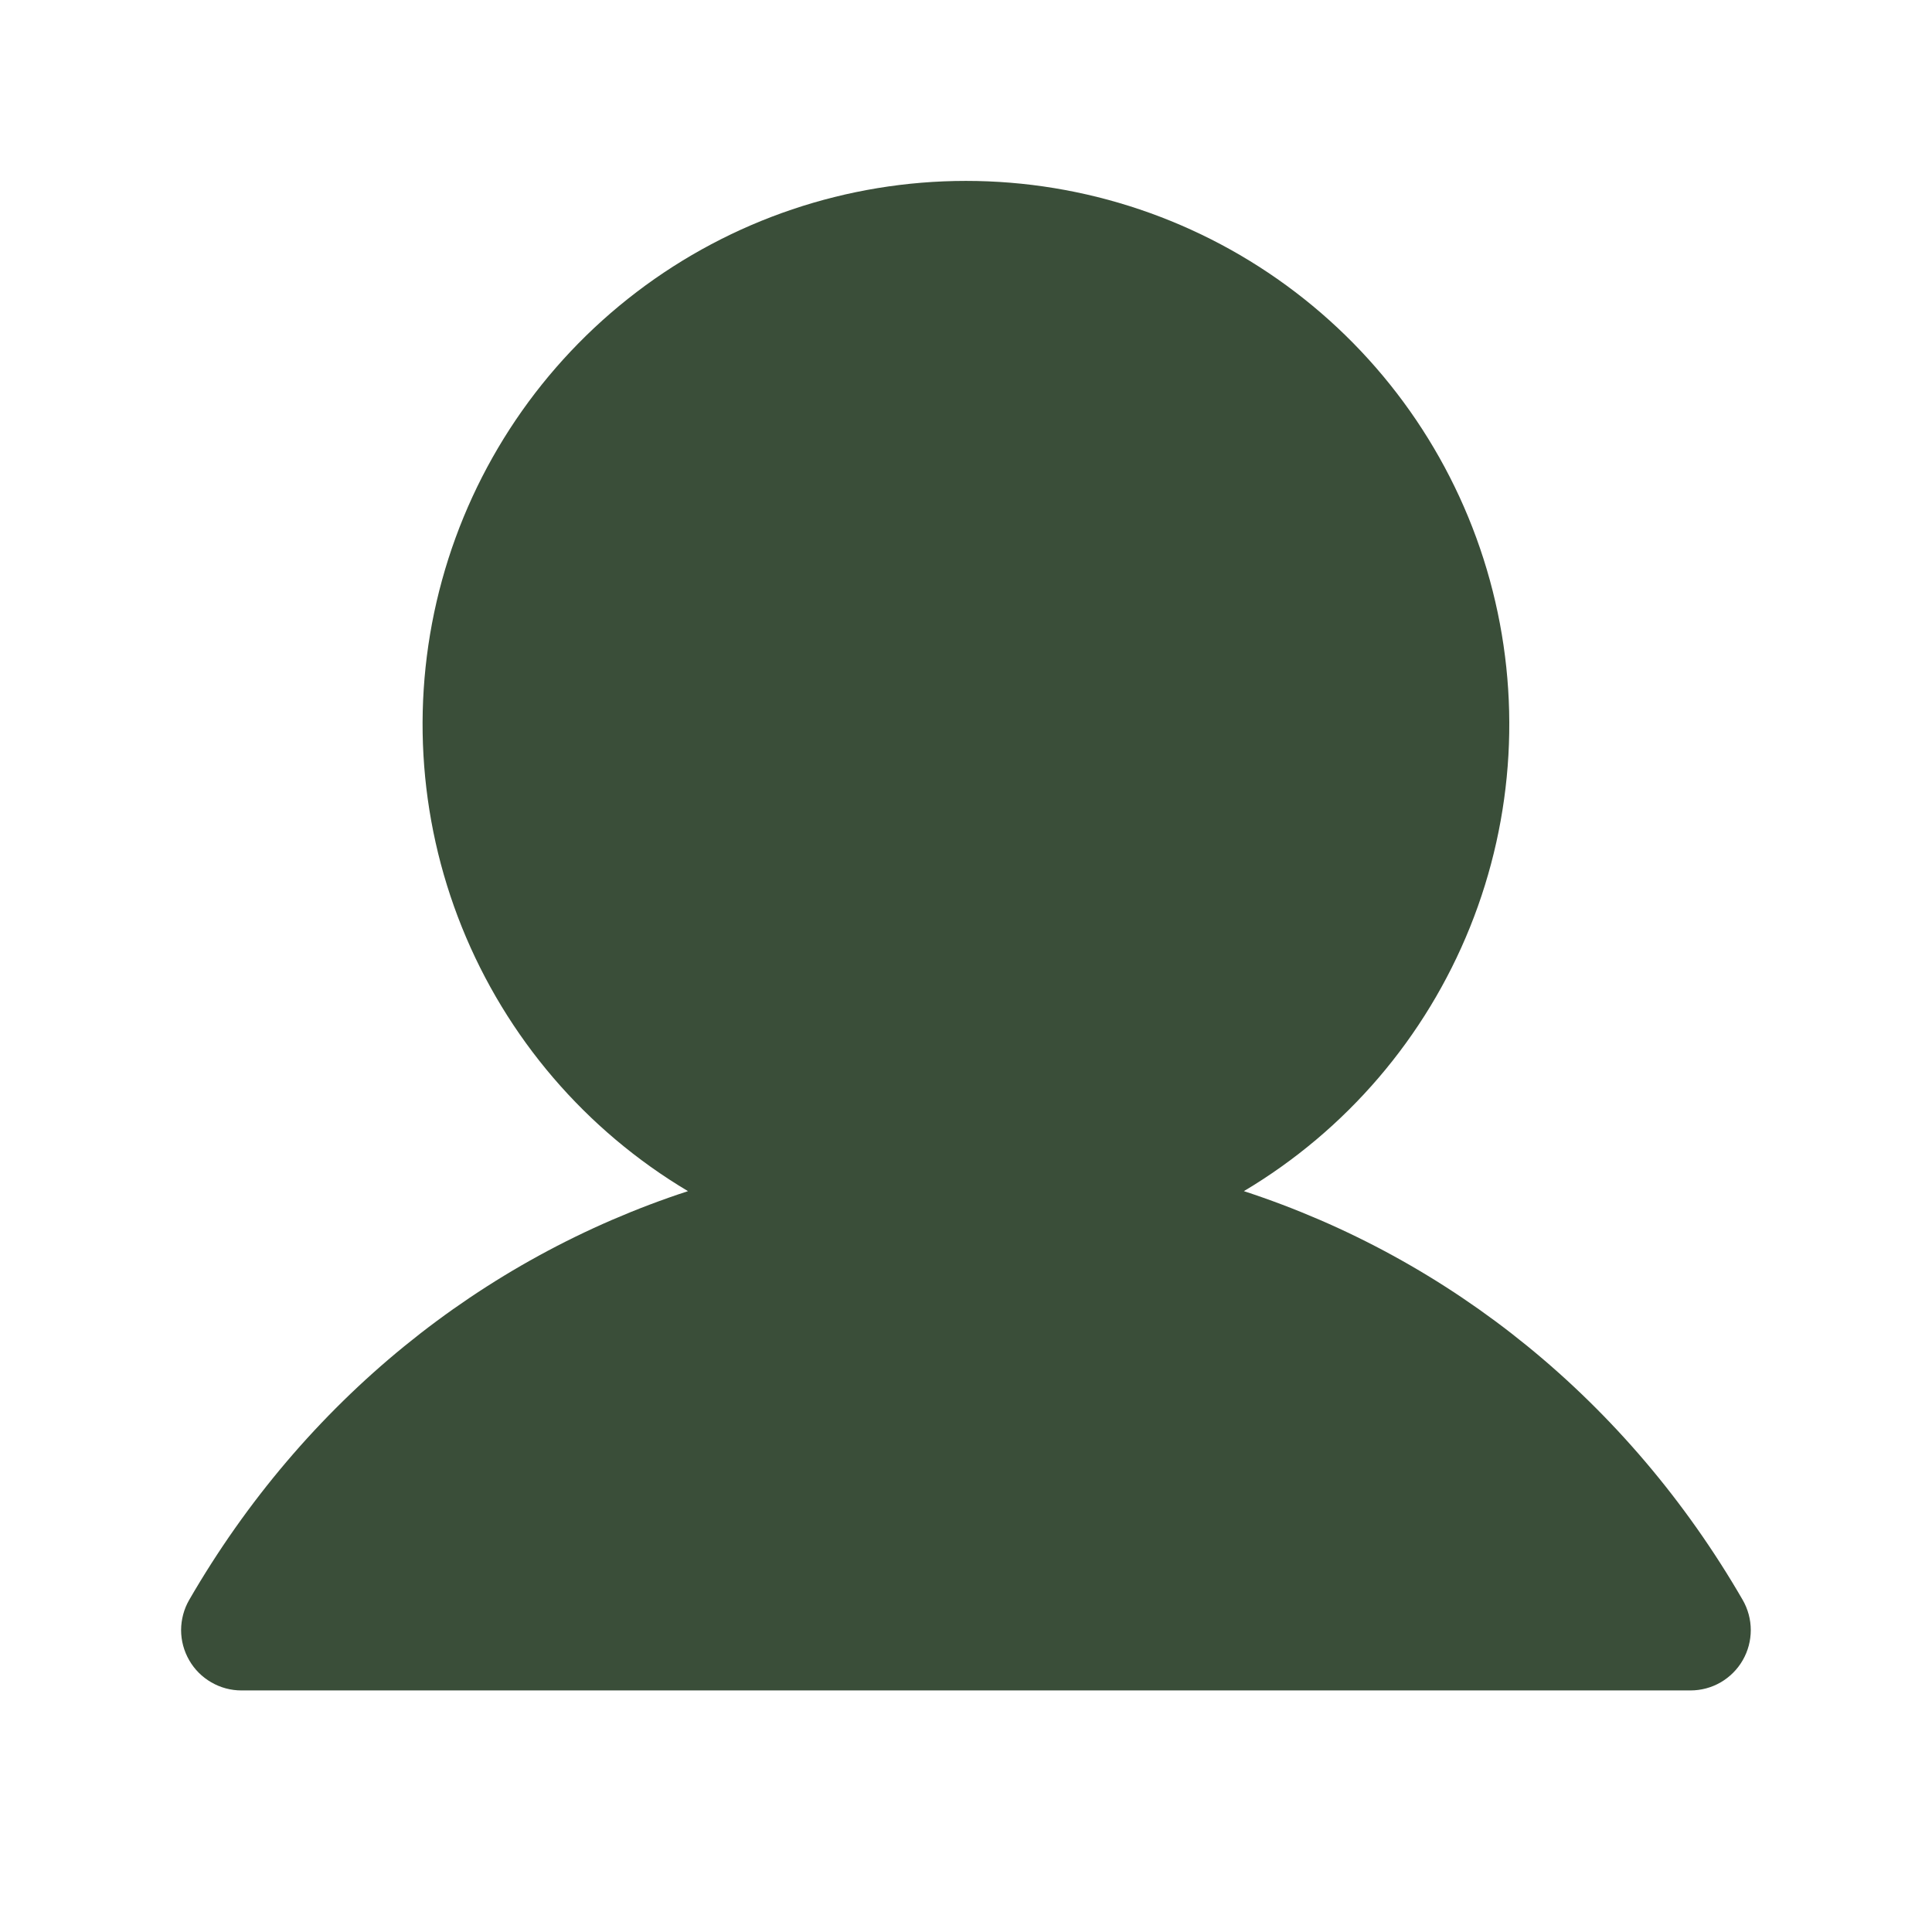
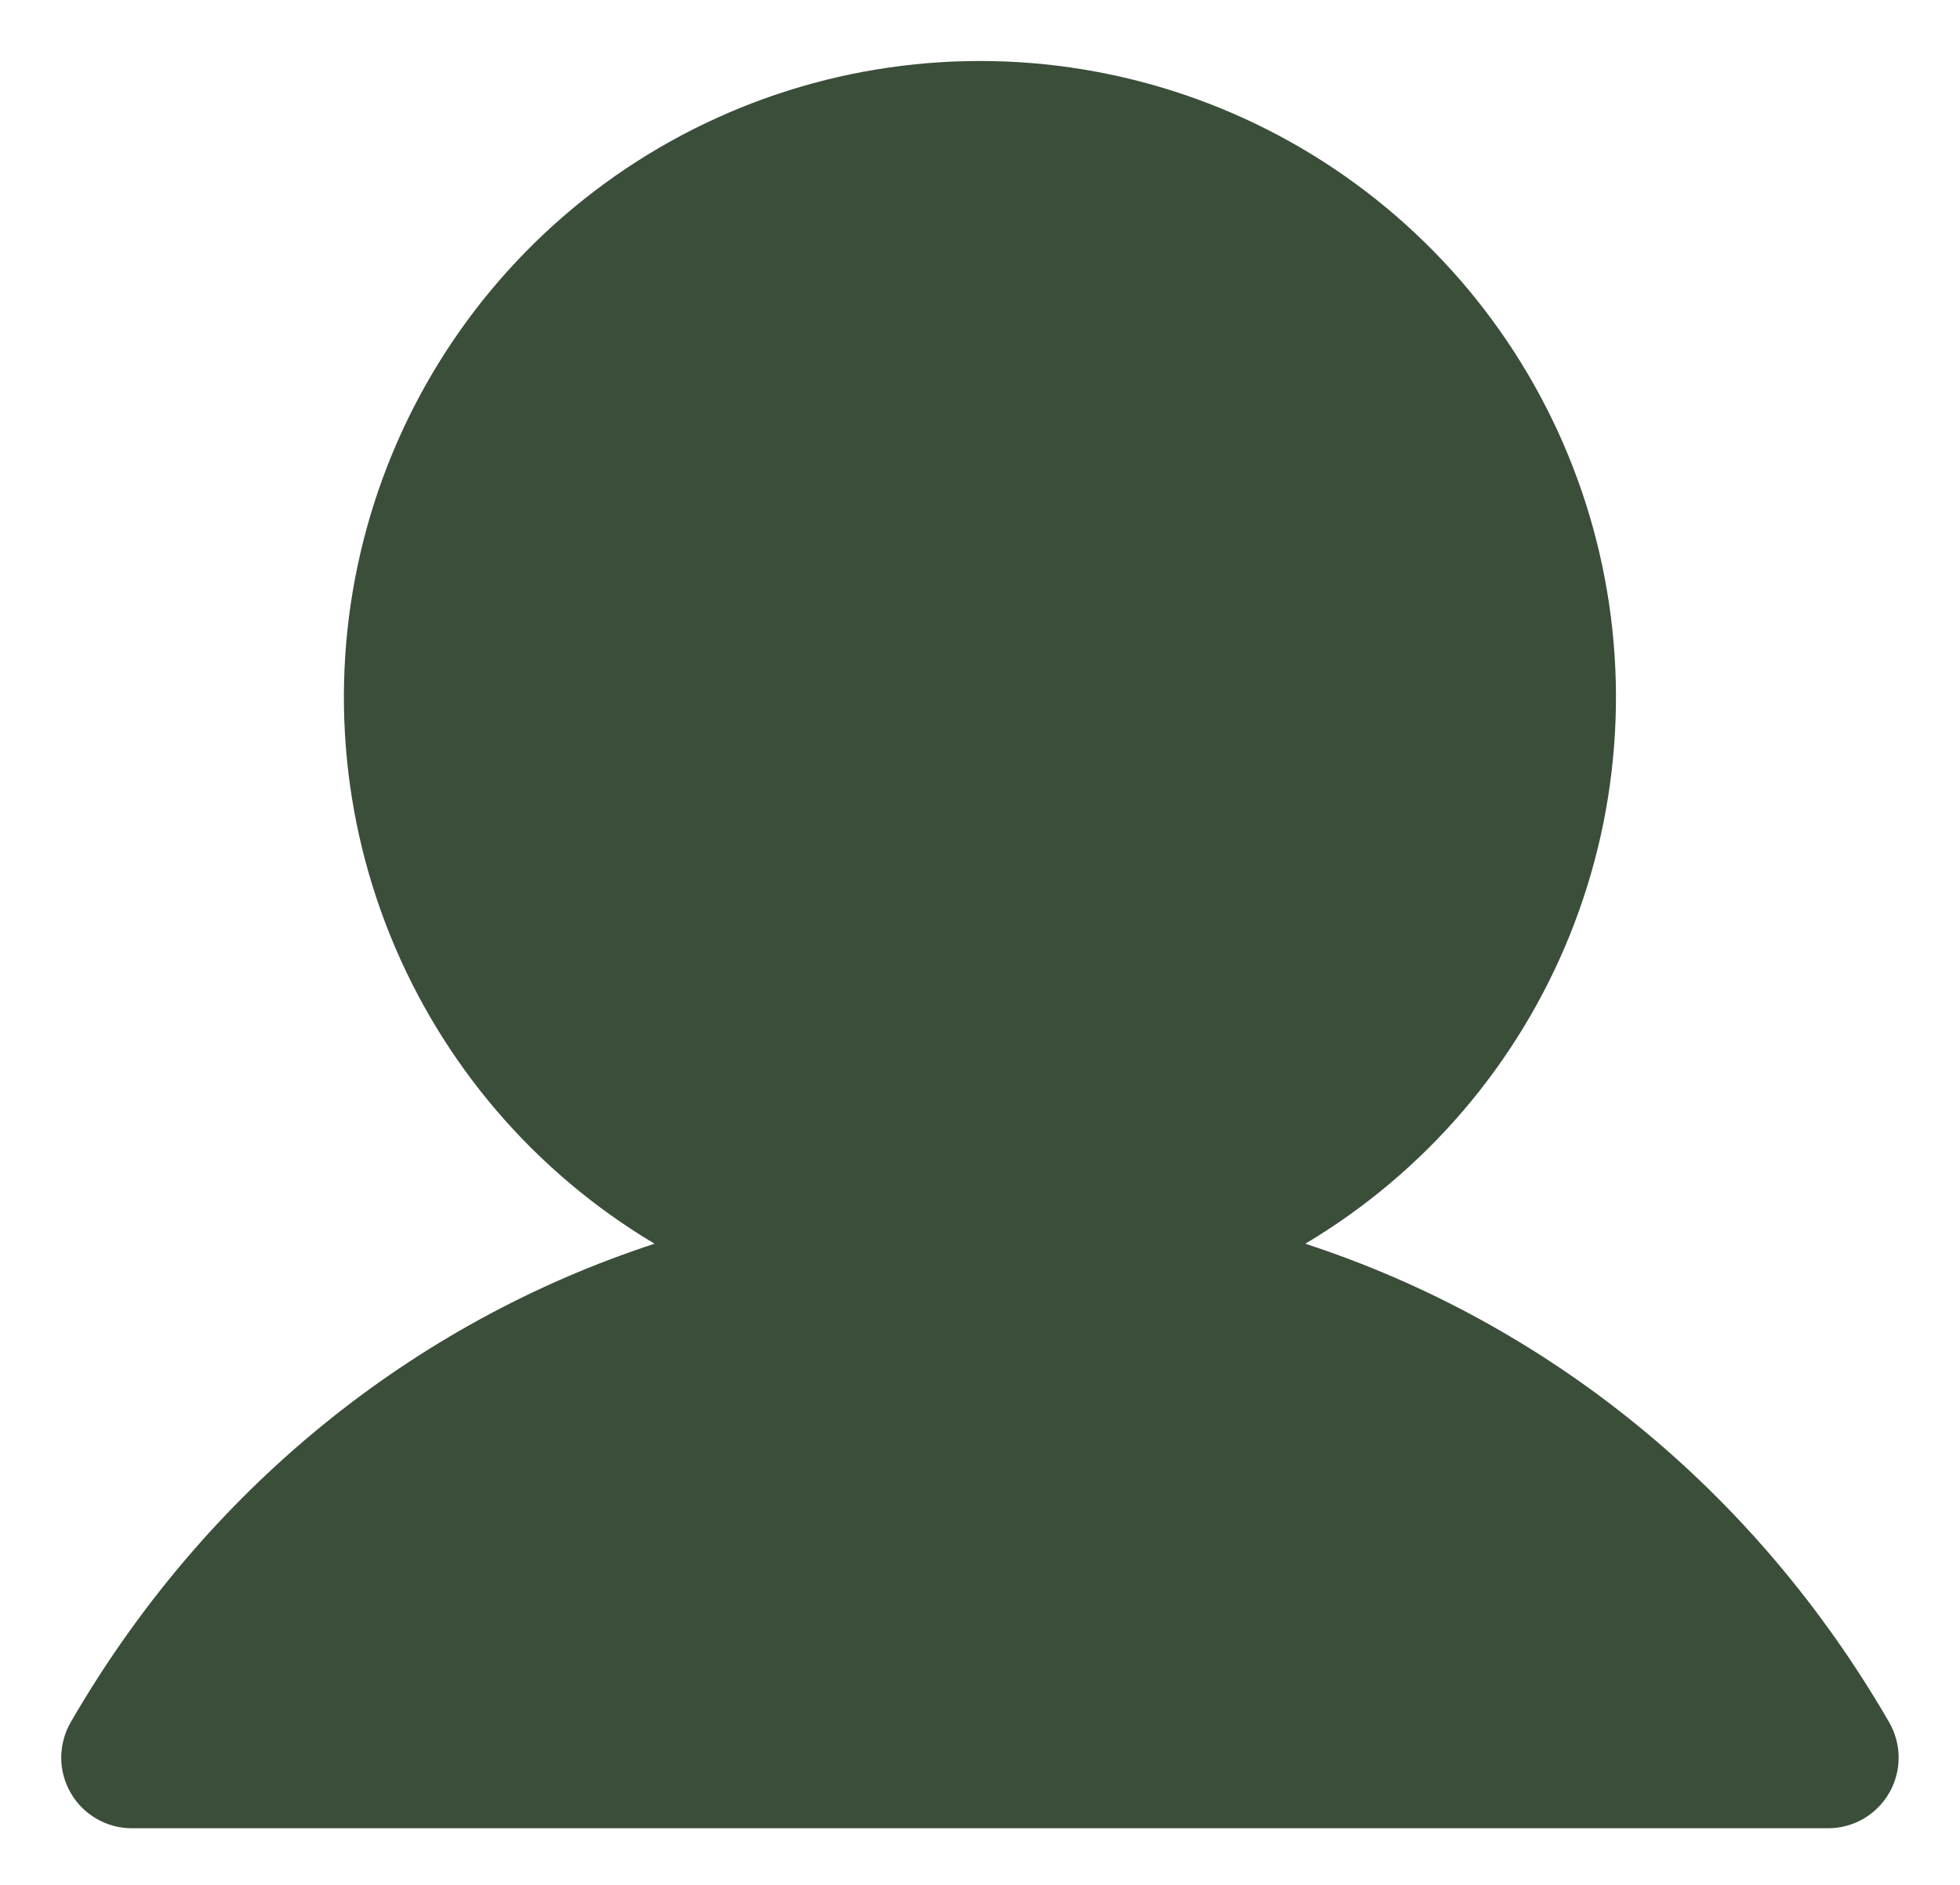
- <svg xmlns="http://www.w3.org/2000/svg" width="30" height="30" viewBox="0 0 30 30" fill="none">
-   <path d="M27.061 25.78C26.979 25.923 26.86 26.041 26.718 26.124C26.575 26.206 26.414 26.249 26.249 26.249H3.749C3.585 26.249 3.423 26.206 3.281 26.123C3.138 26.041 3.02 25.923 2.938 25.78C2.856 25.638 2.812 25.476 2.812 25.311C2.813 25.147 2.856 24.985 2.938 24.843C4.723 21.758 7.473 19.545 10.683 18.496C9.095 17.551 7.862 16.111 7.172 14.397C6.482 12.683 6.374 10.789 6.864 9.008C7.354 7.226 8.415 5.655 9.885 4.535C11.355 3.415 13.151 2.809 14.999 2.809C16.847 2.809 18.643 3.415 20.113 4.535C21.583 5.655 22.644 7.226 23.134 9.008C23.624 10.789 23.516 12.683 22.826 14.397C22.136 16.111 20.903 17.551 19.315 18.496C22.525 19.545 25.275 21.758 27.06 24.843C27.142 24.985 27.186 25.147 27.186 25.312C27.186 25.476 27.143 25.638 27.061 25.78Z" fill="#3A4E39" />
+ <svg xmlns="http://www.w3.org/2000/svg" width="26" height="25" viewBox="0 0 26 25" fill="none">
+   <path d="M25.061 23.78C24.979 23.923 24.86 24.041 24.718 24.124C24.575 24.206 24.414 24.249 24.249 24.249H1.749C1.585 24.249 1.423 24.206 1.281 24.123C1.138 24.041 1.02 23.923 0.938 23.78C0.856 23.638 0.812 23.476 0.812 23.311C0.813 23.147 0.856 22.985 0.938 22.843C2.723 19.758 5.473 17.545 8.683 16.496C7.095 15.551 5.862 14.111 5.172 12.397C4.482 10.683 4.374 8.789 4.864 7.008C5.354 5.226 6.415 3.655 7.885 2.535C9.355 1.415 11.151 0.809 12.999 0.809C14.847 0.809 16.643 1.415 18.113 2.535C19.583 3.655 20.644 5.226 21.134 7.008C21.624 8.789 21.516 10.683 20.826 12.397C20.136 14.111 18.903 15.551 17.315 16.496C20.525 17.545 23.275 19.758 25.06 22.843C25.142 22.985 25.186 23.147 25.186 23.312C25.186 23.476 25.143 23.638 25.061 23.78Z" fill="#3A4E39" />
</svg>
